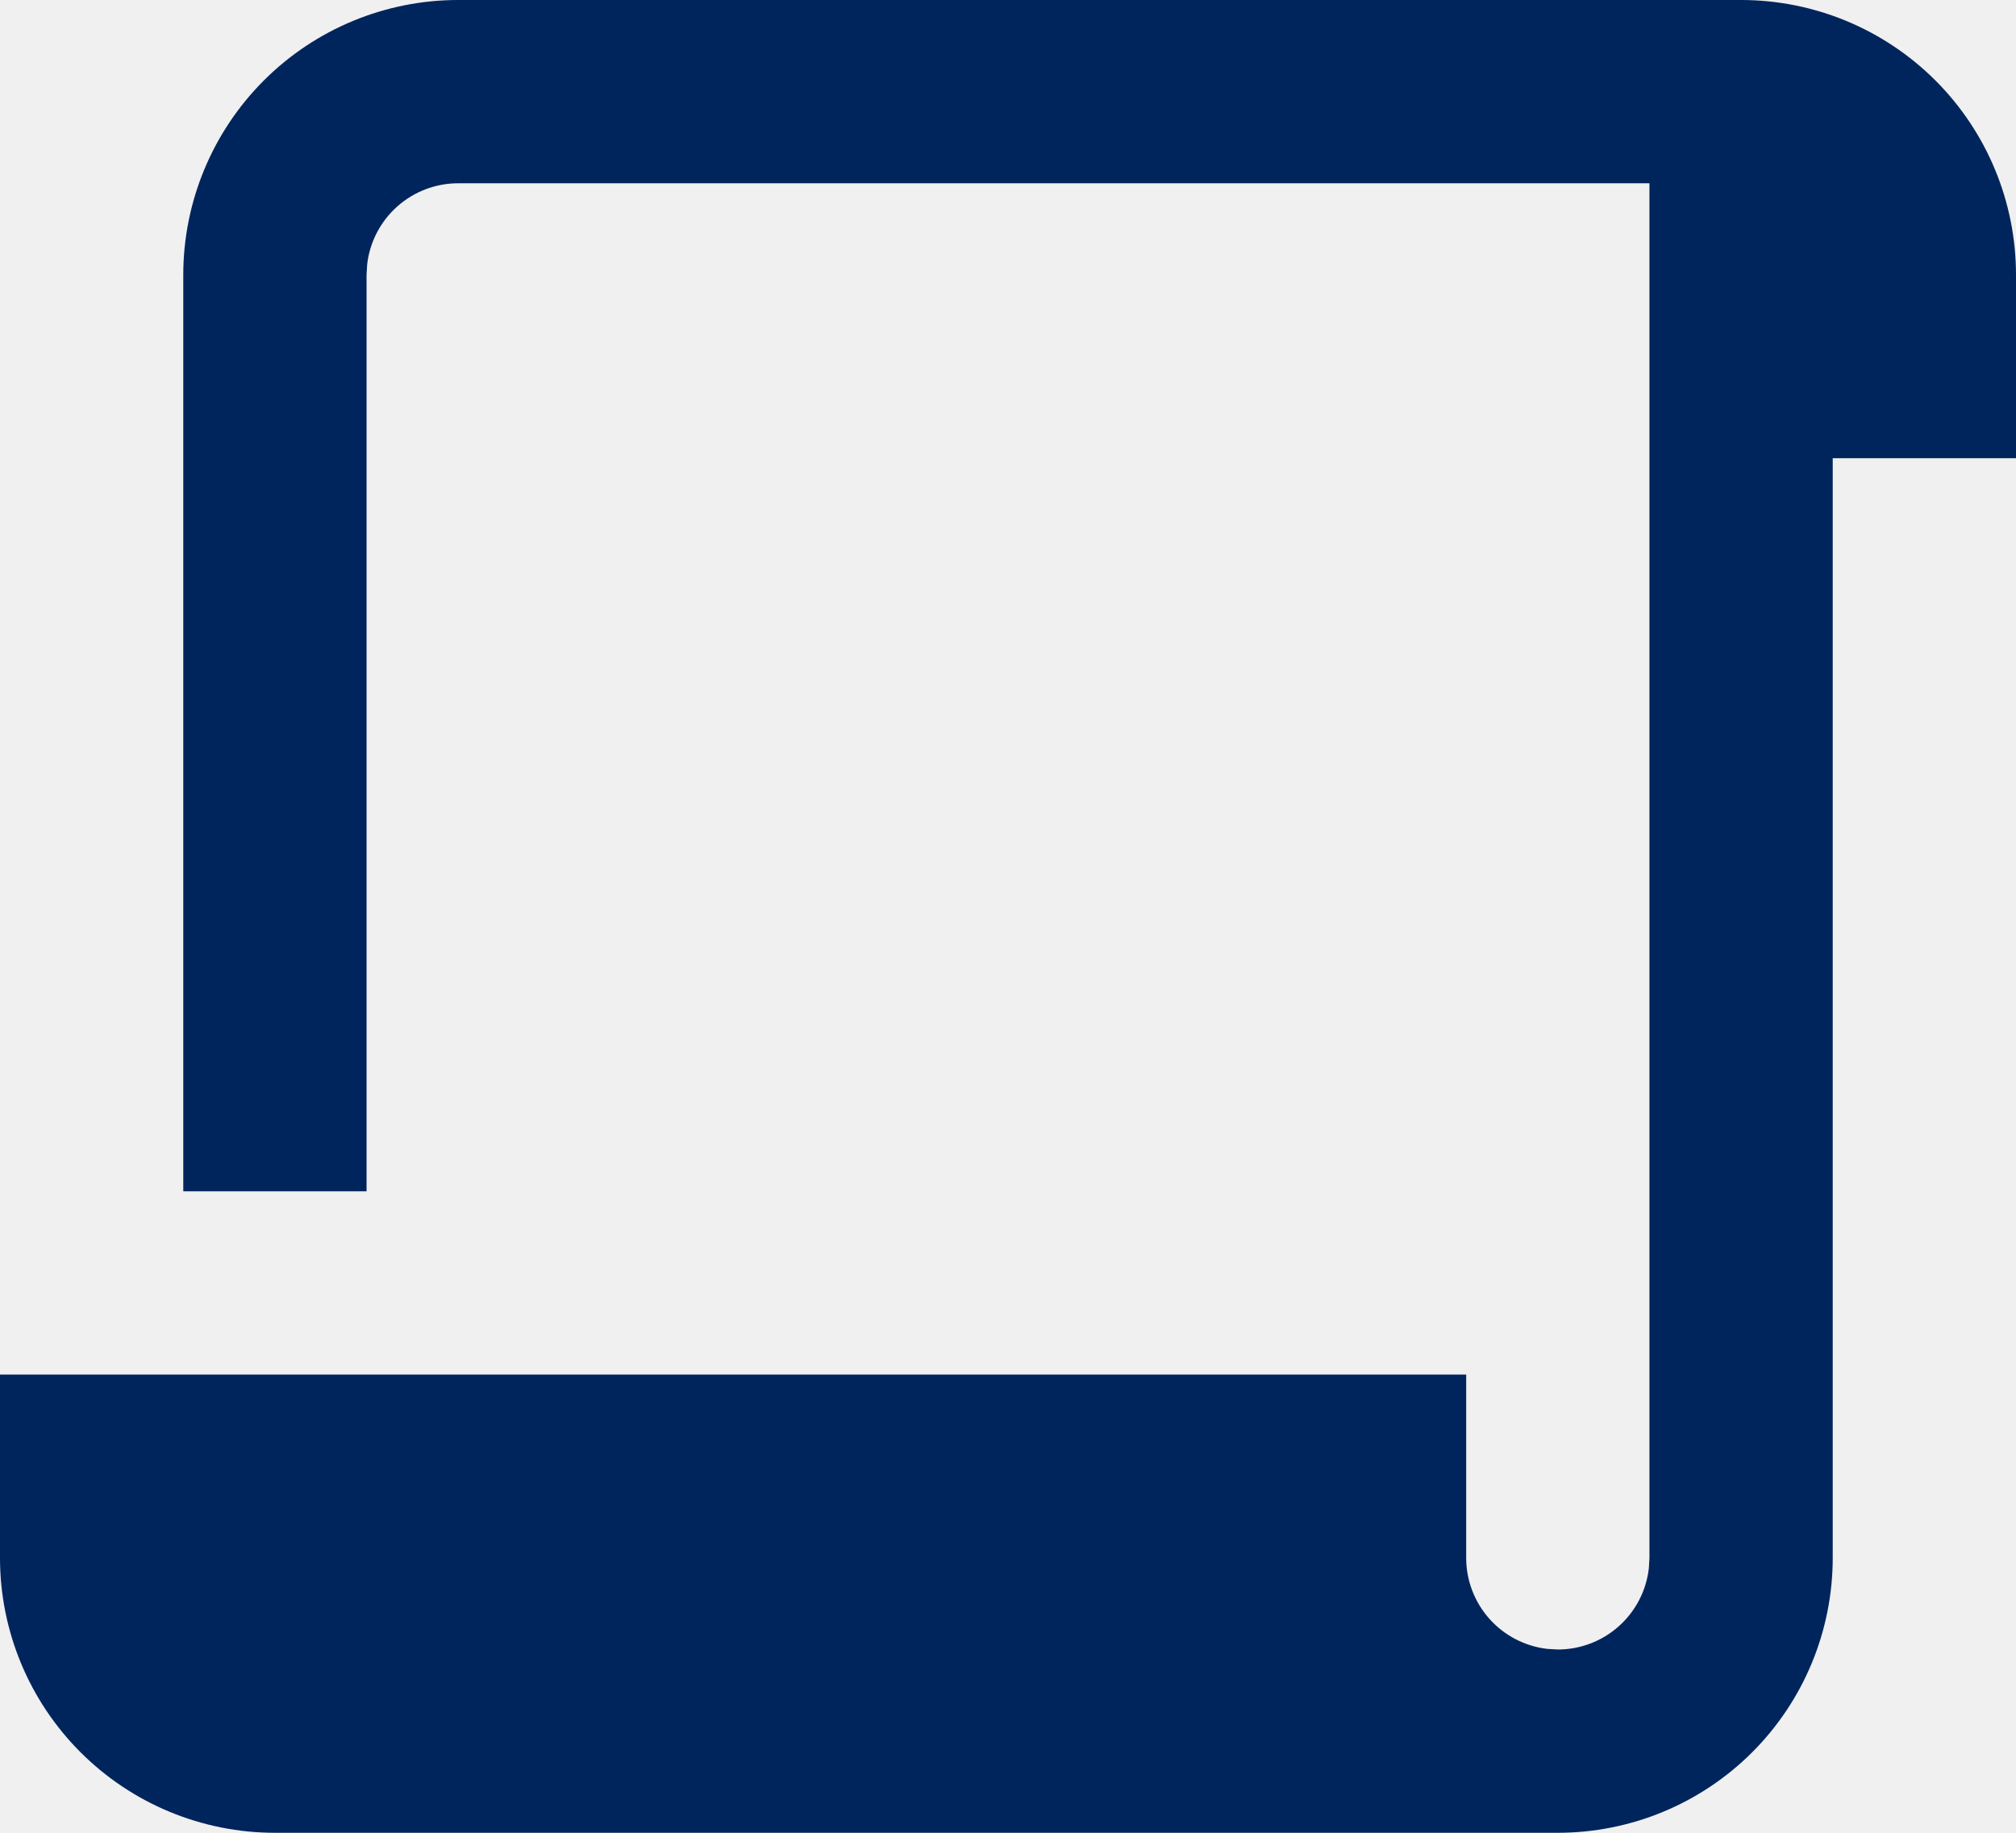
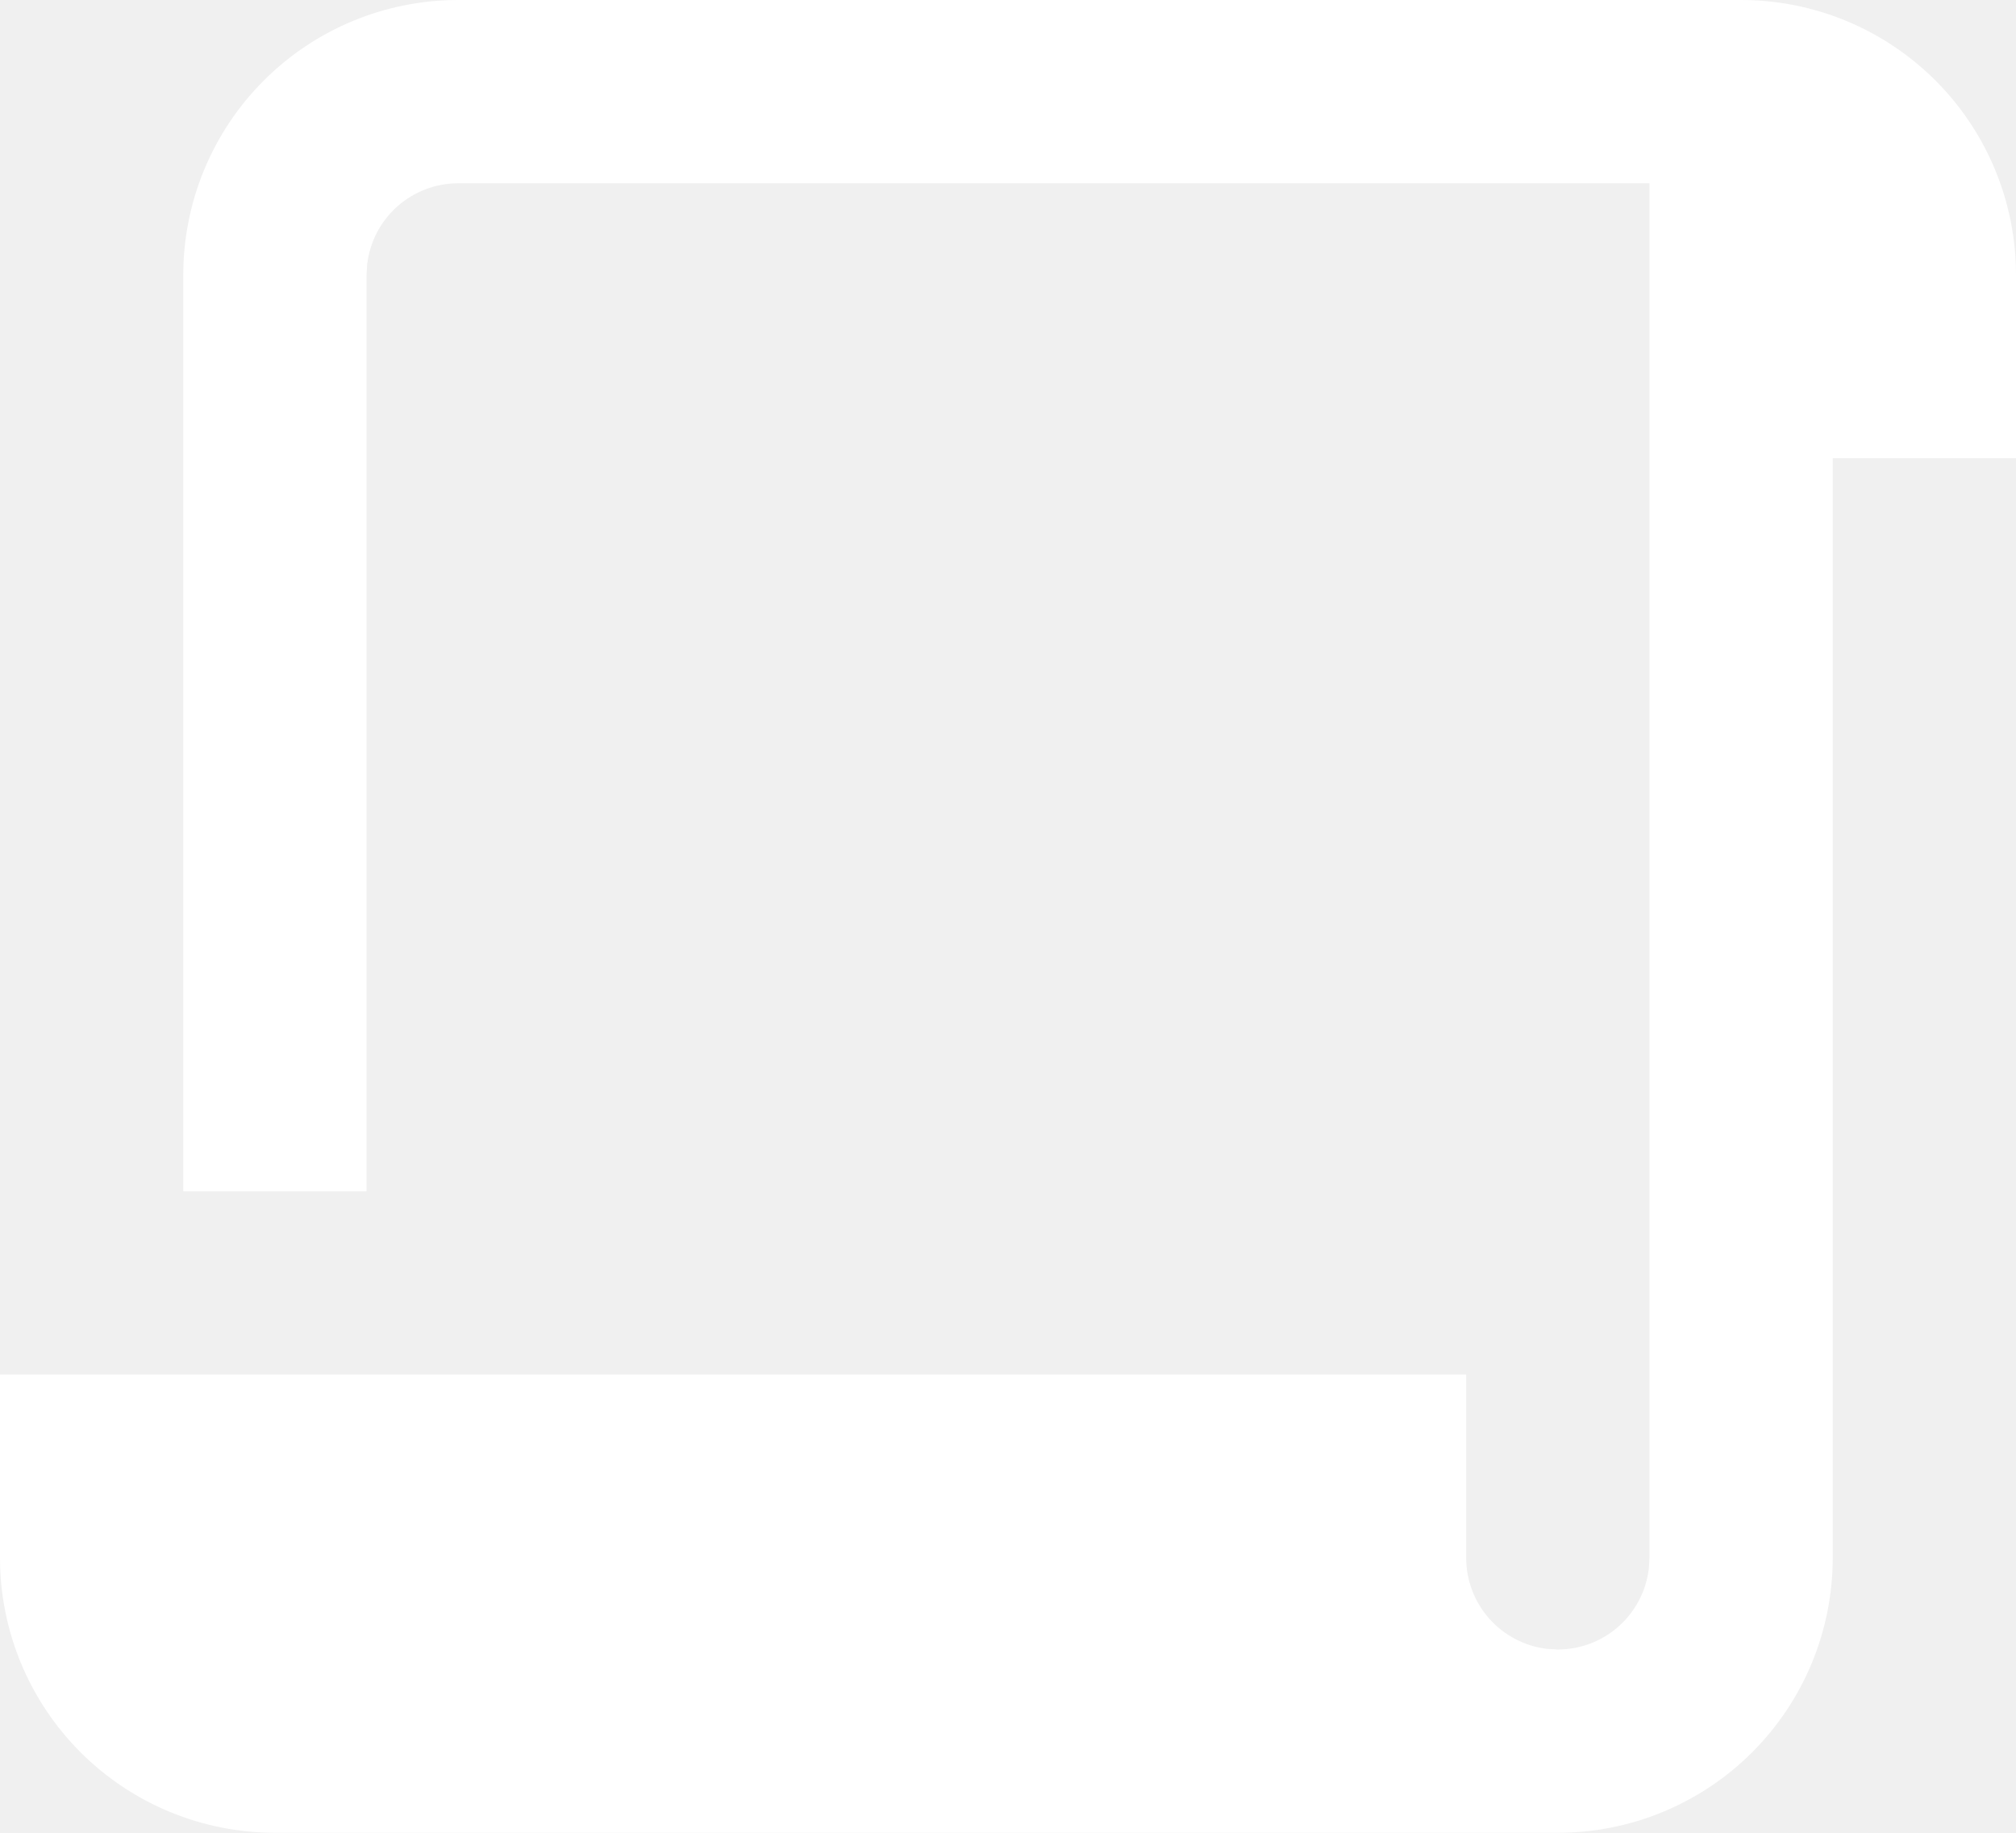
<svg xmlns="http://www.w3.org/2000/svg" width="66" height="60" viewBox="0 0 66 60" fill="none">
-   <path d="M57 0C59.387 0 61.676 0.948 63.364 2.636C65.052 4.324 66 6.613 66 9V15H60V51C60 53.387 59.052 55.676 57.364 57.364C55.676 59.052 53.387 60 51 60H9C6.613 60 4.324 59.052 2.636 57.364C0.948 55.676 0 53.387 0 51V45H48V51C48 51.735 48.27 52.444 48.758 52.993C49.246 53.542 49.919 53.893 50.649 53.979L51 54C51.735 54 52.444 53.73 52.993 53.242C53.542 52.754 53.893 52.081 53.979 51.351L54 51V6H15C14.265 6 13.556 6.27 13.007 6.758C12.458 7.246 12.107 7.919 12.021 8.649L12 9V39H6V9C6 6.613 6.948 4.324 8.636 2.636C10.324 0.948 12.613 0 15 0H57Z" fill="#00255C" />
+   <path d="M57 0C59.387 0 61.676 0.948 63.364 2.636C65.052 4.324 66 6.613 66 9V15H60V51C60 53.387 59.052 55.676 57.364 57.364C55.676 59.052 53.387 60 51 60H9C6.613 60 4.324 59.052 2.636 57.364C0.948 55.676 0 53.387 0 51V45H48V51C48 51.735 48.27 52.444 48.758 52.993C49.246 53.542 49.919 53.893 50.649 53.979L51 54C51.735 54 52.444 53.73 52.993 53.242C53.542 52.754 53.893 52.081 53.979 51.351L54 51V6H15C14.265 6 13.556 6.27 13.007 6.758C12.458 7.246 12.107 7.919 12.021 8.649L12 9V39H6V9C6 6.613 6.948 4.324 8.636 2.636C10.324 0.948 12.613 0 15 0H57Z" fill="#ffffff" />
</svg>
